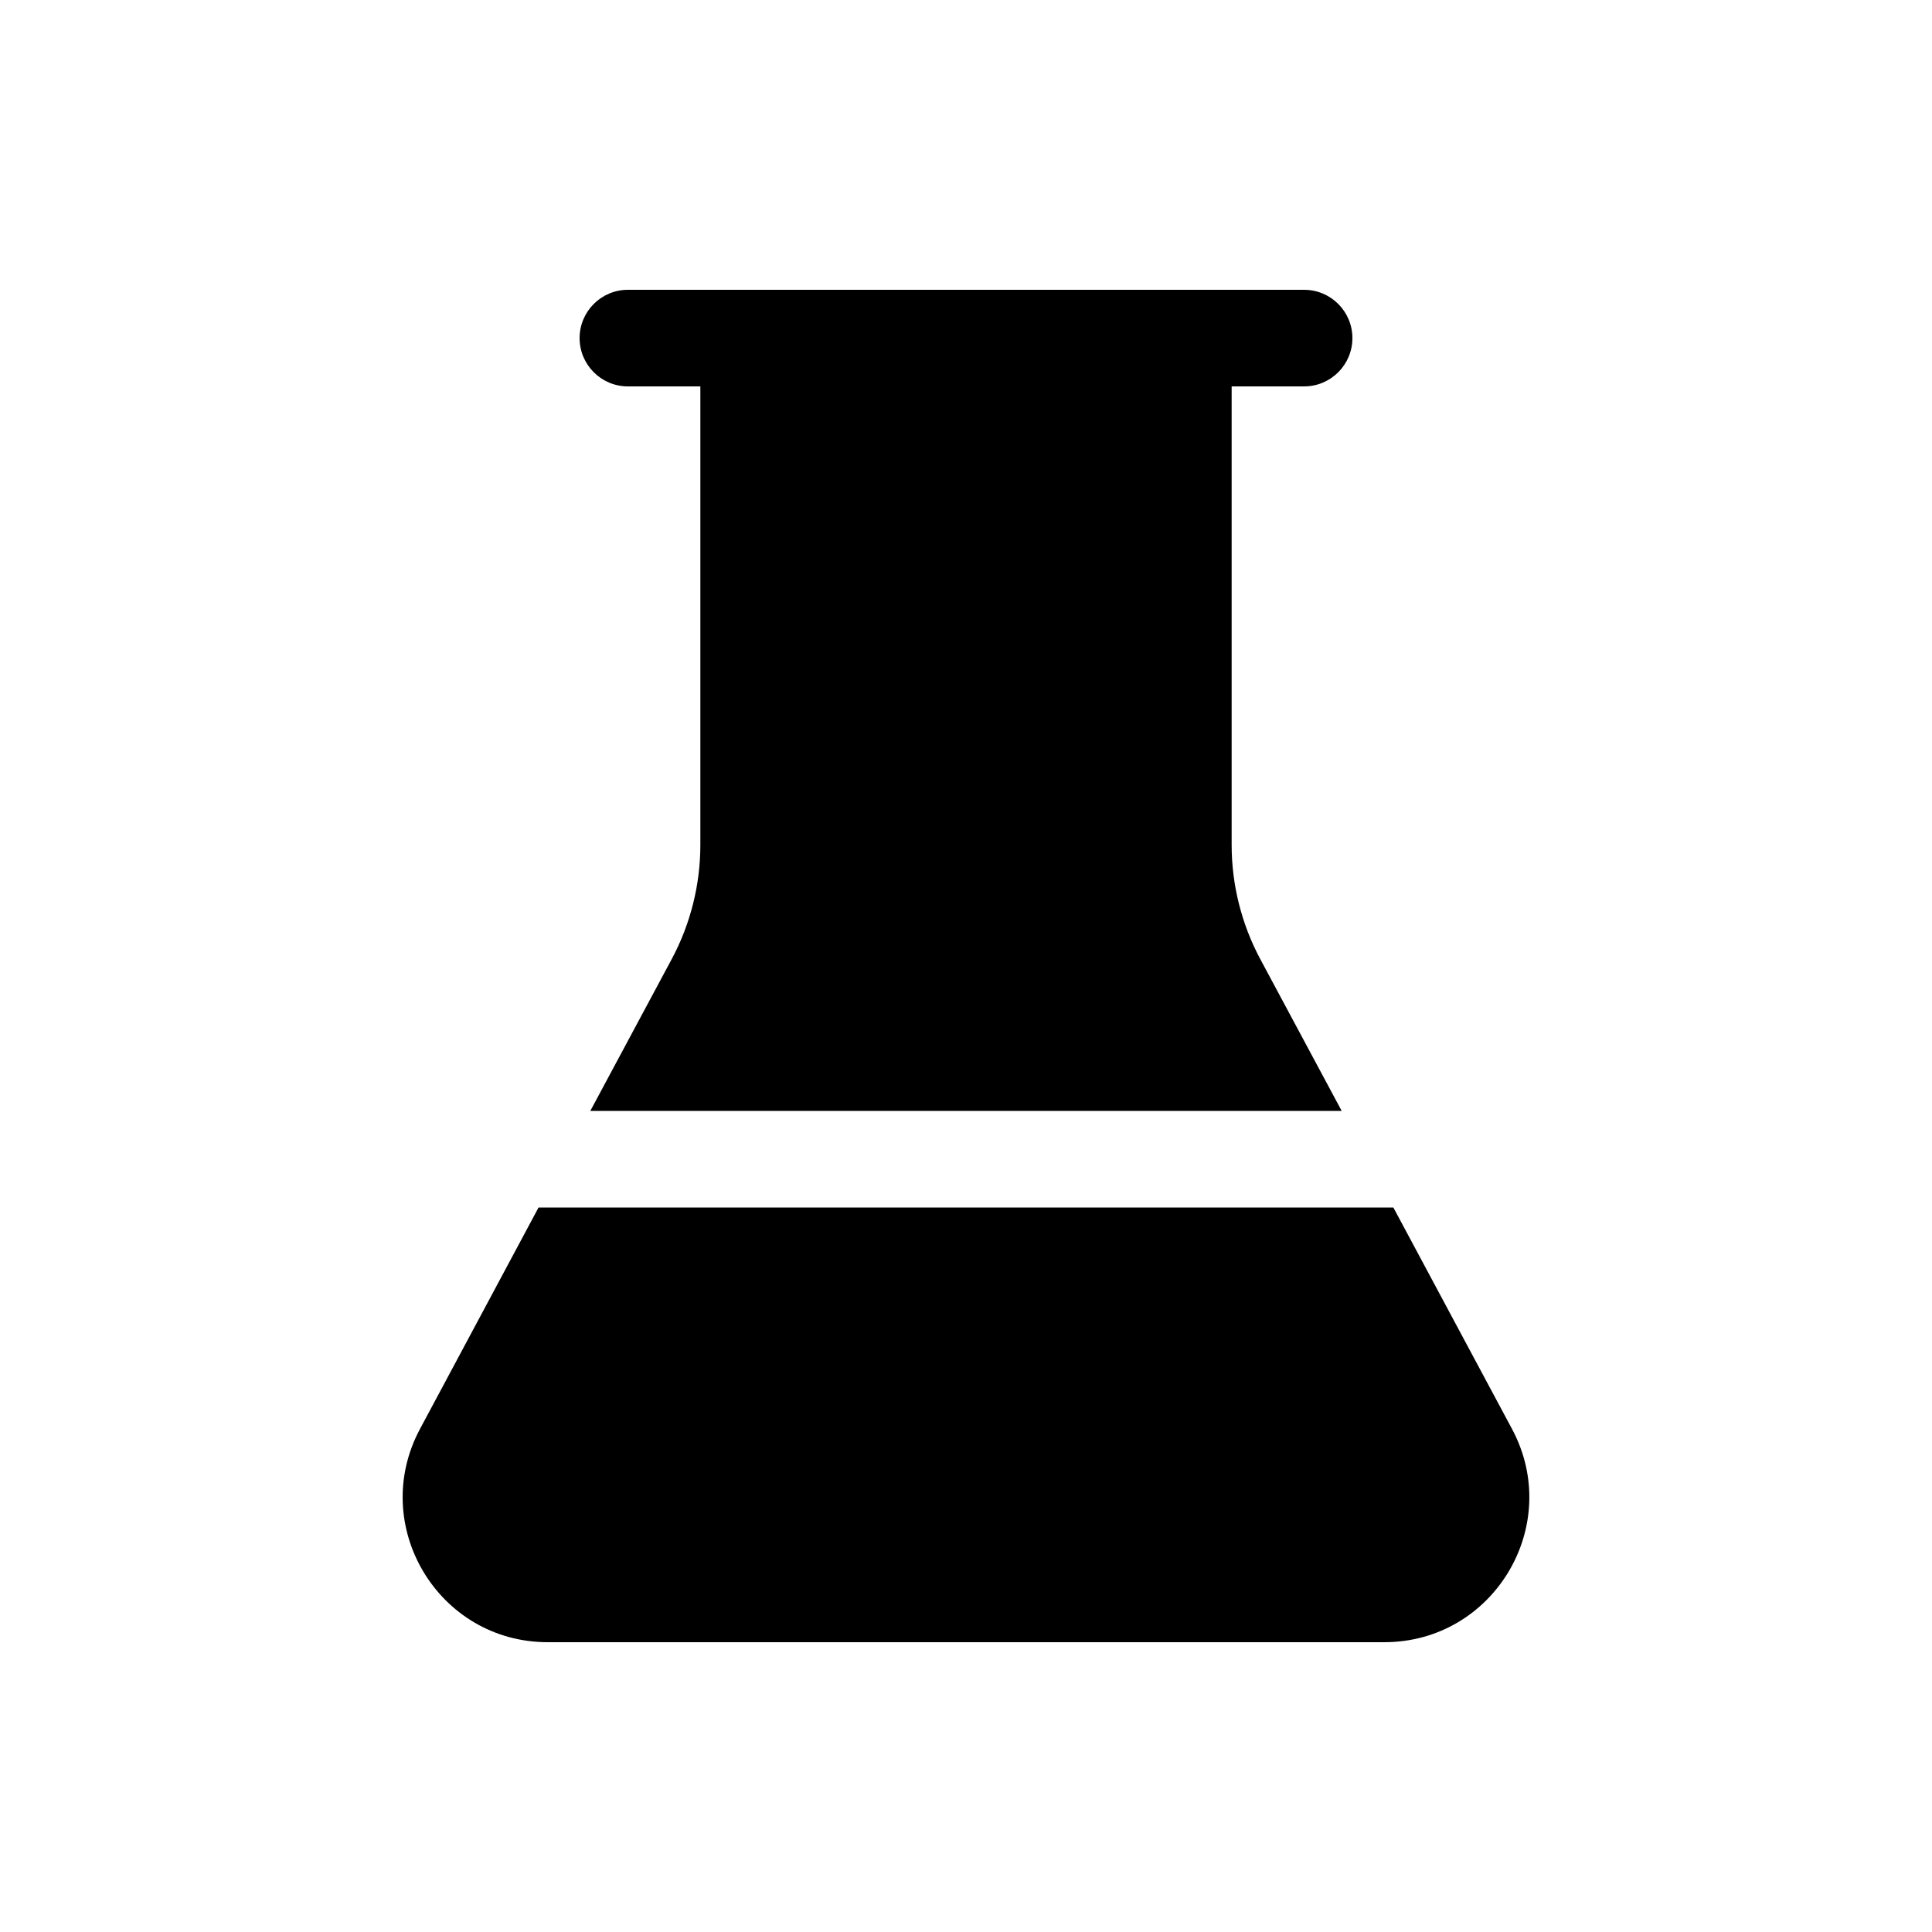
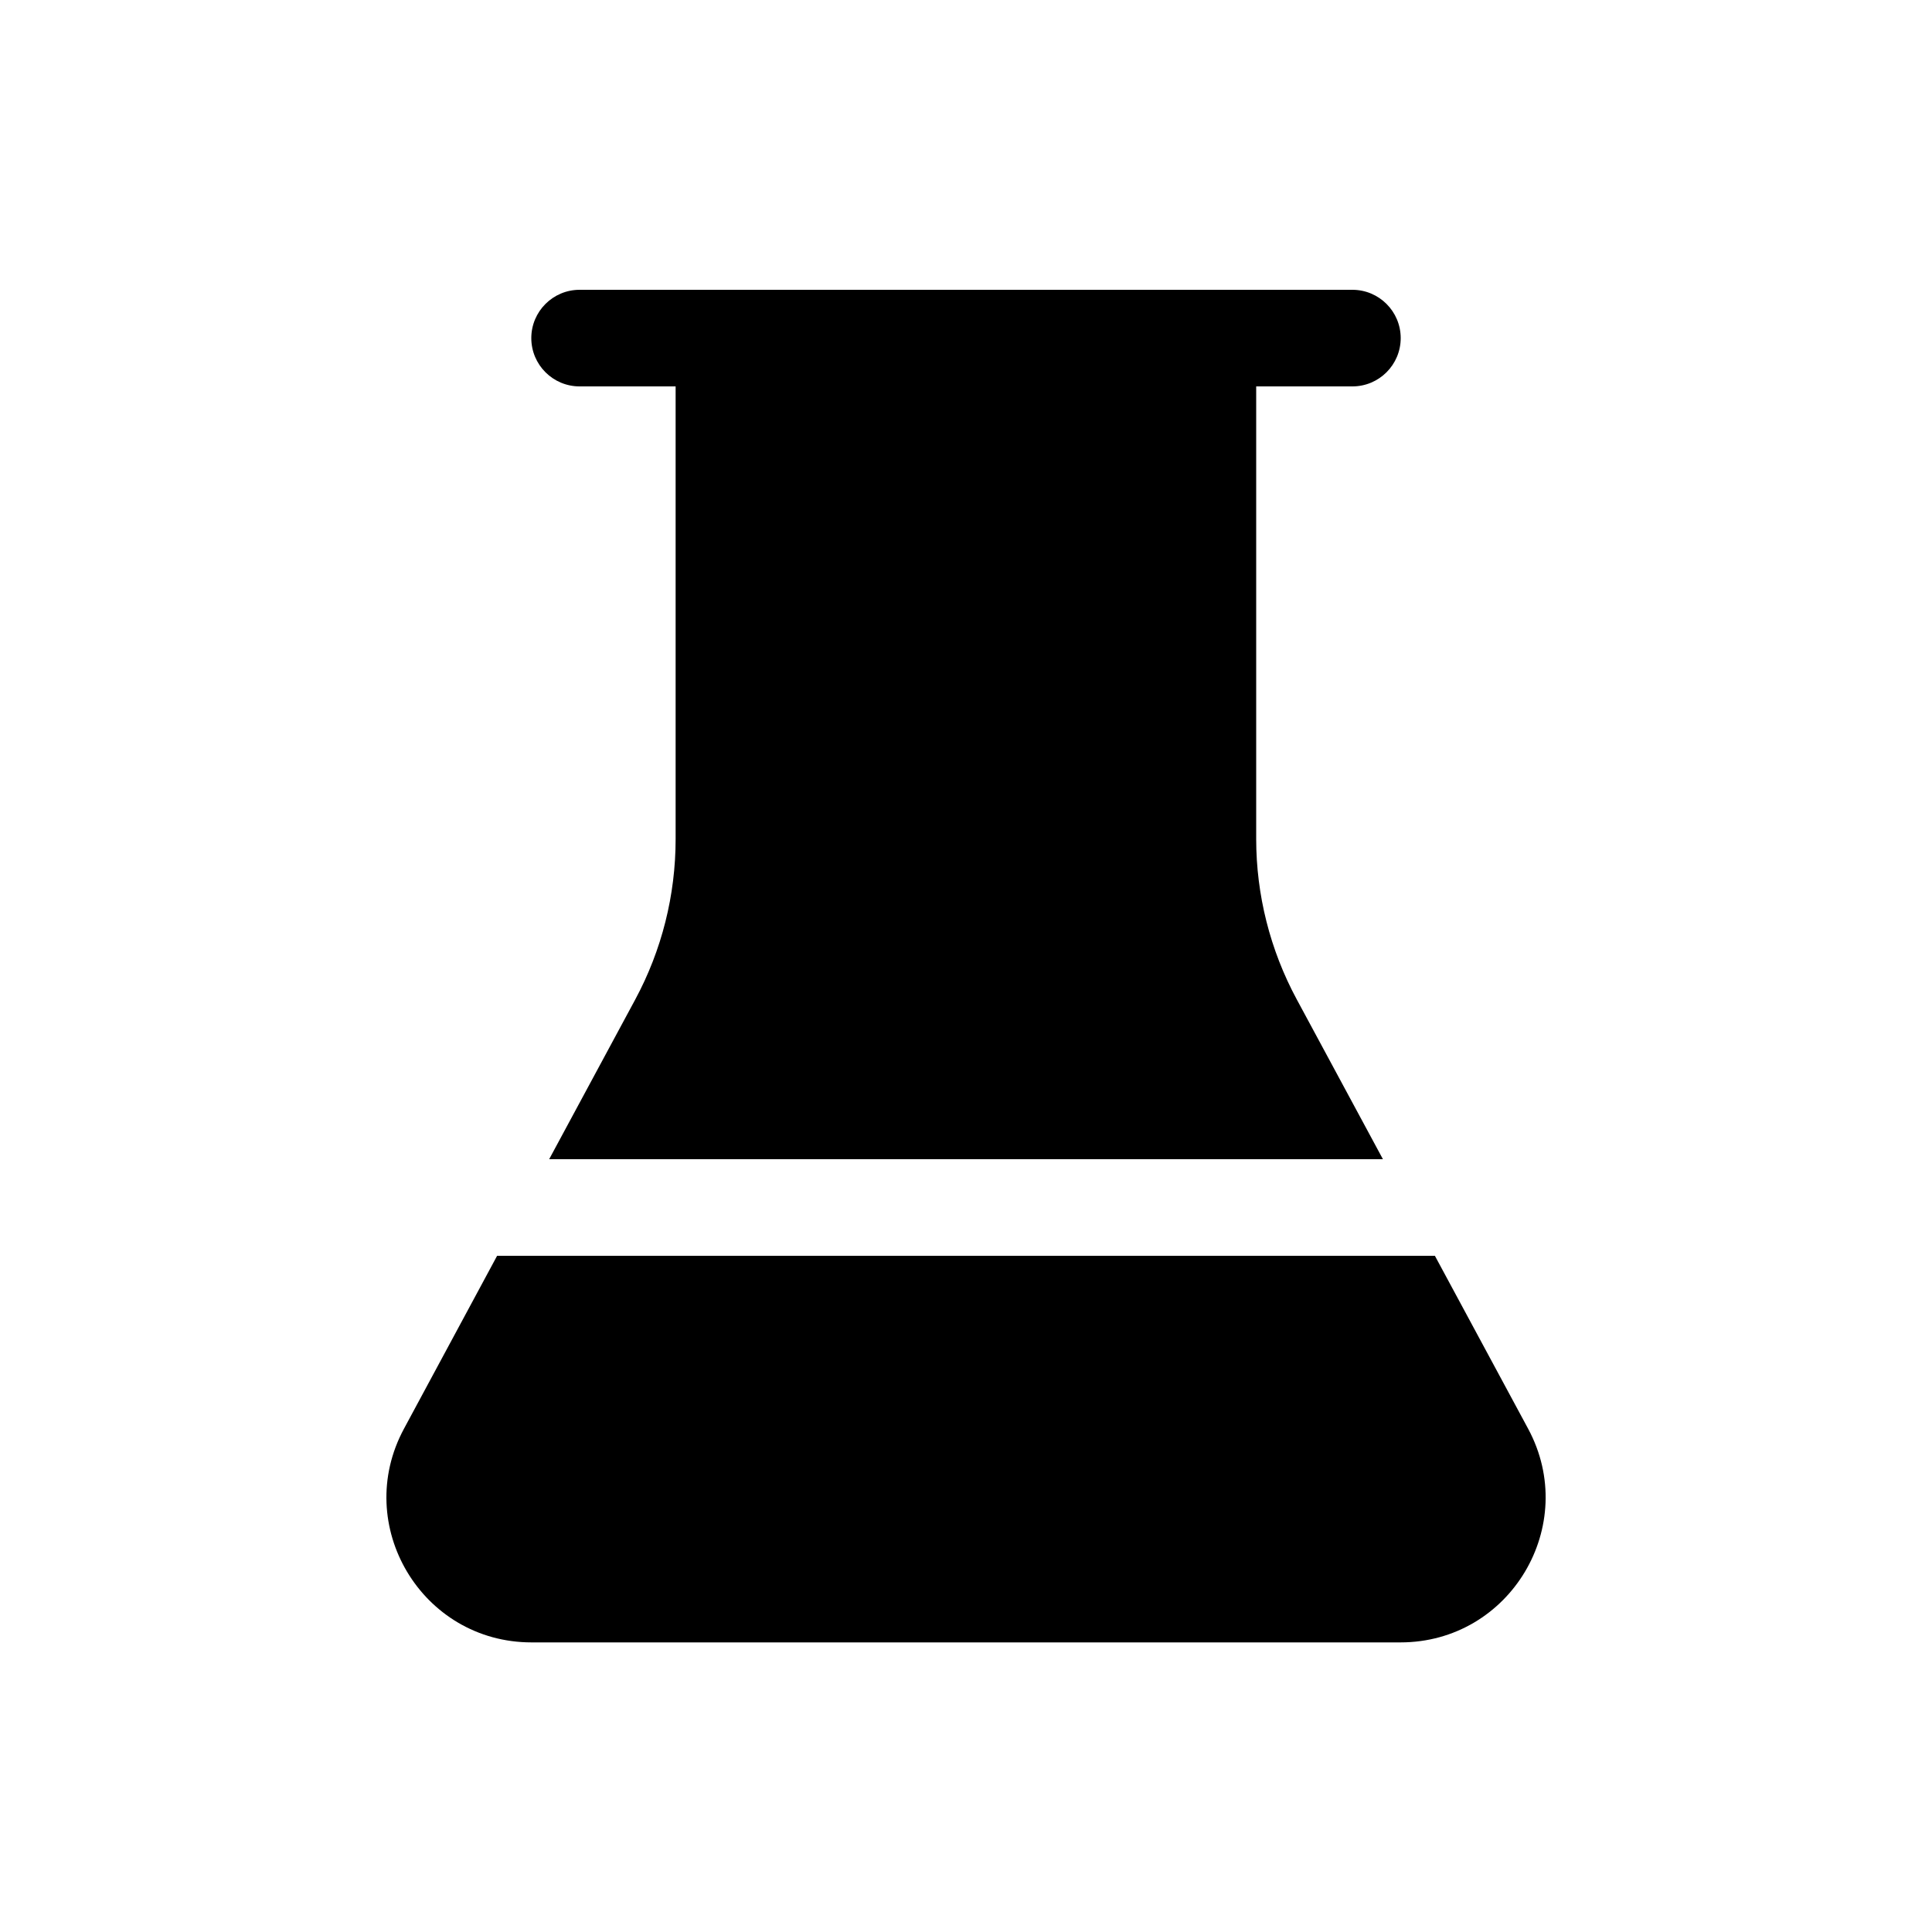
<svg xmlns="http://www.w3.org/2000/svg" viewBox="0 0 20 20" fill="none">
-   <path d="M7.25 4V8.747C7.25 9.159 7.148 9.565 6.954 9.928L6.111 11.5H13.889L13.046 9.928C12.852 9.565 12.75 9.159 12.75 8.747V4H13.5C13.776 4 14 3.776 14 3.5C14 3.224 13.776 3 13.5 3H6.5C6.224 3 6 3.224 6 3.5C6 3.776 6.224 4 6.5 4H7.25ZM14.424 12.5H5.575L4.348 14.792C3.813 15.791 4.536 17 5.67 17H14.33C15.463 17 16.187 15.791 15.652 14.792L14.424 12.5Z" fill="currentColor" />
+   <path d="M5.5 3.5C5.5 3.224 5.724 3 6 3H14C14.276 3 14.5 3.224 14.5 3.5C14.5 3.776 14.276 4 14 4H13.004V8.684C13.004 9.263 13.148 9.834 13.423 10.344L14.316 12H5.685L6.576 10.347C6.851 9.836 6.994 9.266 6.994 8.687V4H6C5.724 4 5.5 3.776 5.5 3.5ZM5.146 13L4.182 14.79C3.643 15.789 4.366 17.002 5.502 17.002H14.498C15.634 17.002 16.357 15.789 15.819 14.79L14.854 13H5.146Z" fill="currentColor" />
</svg>
